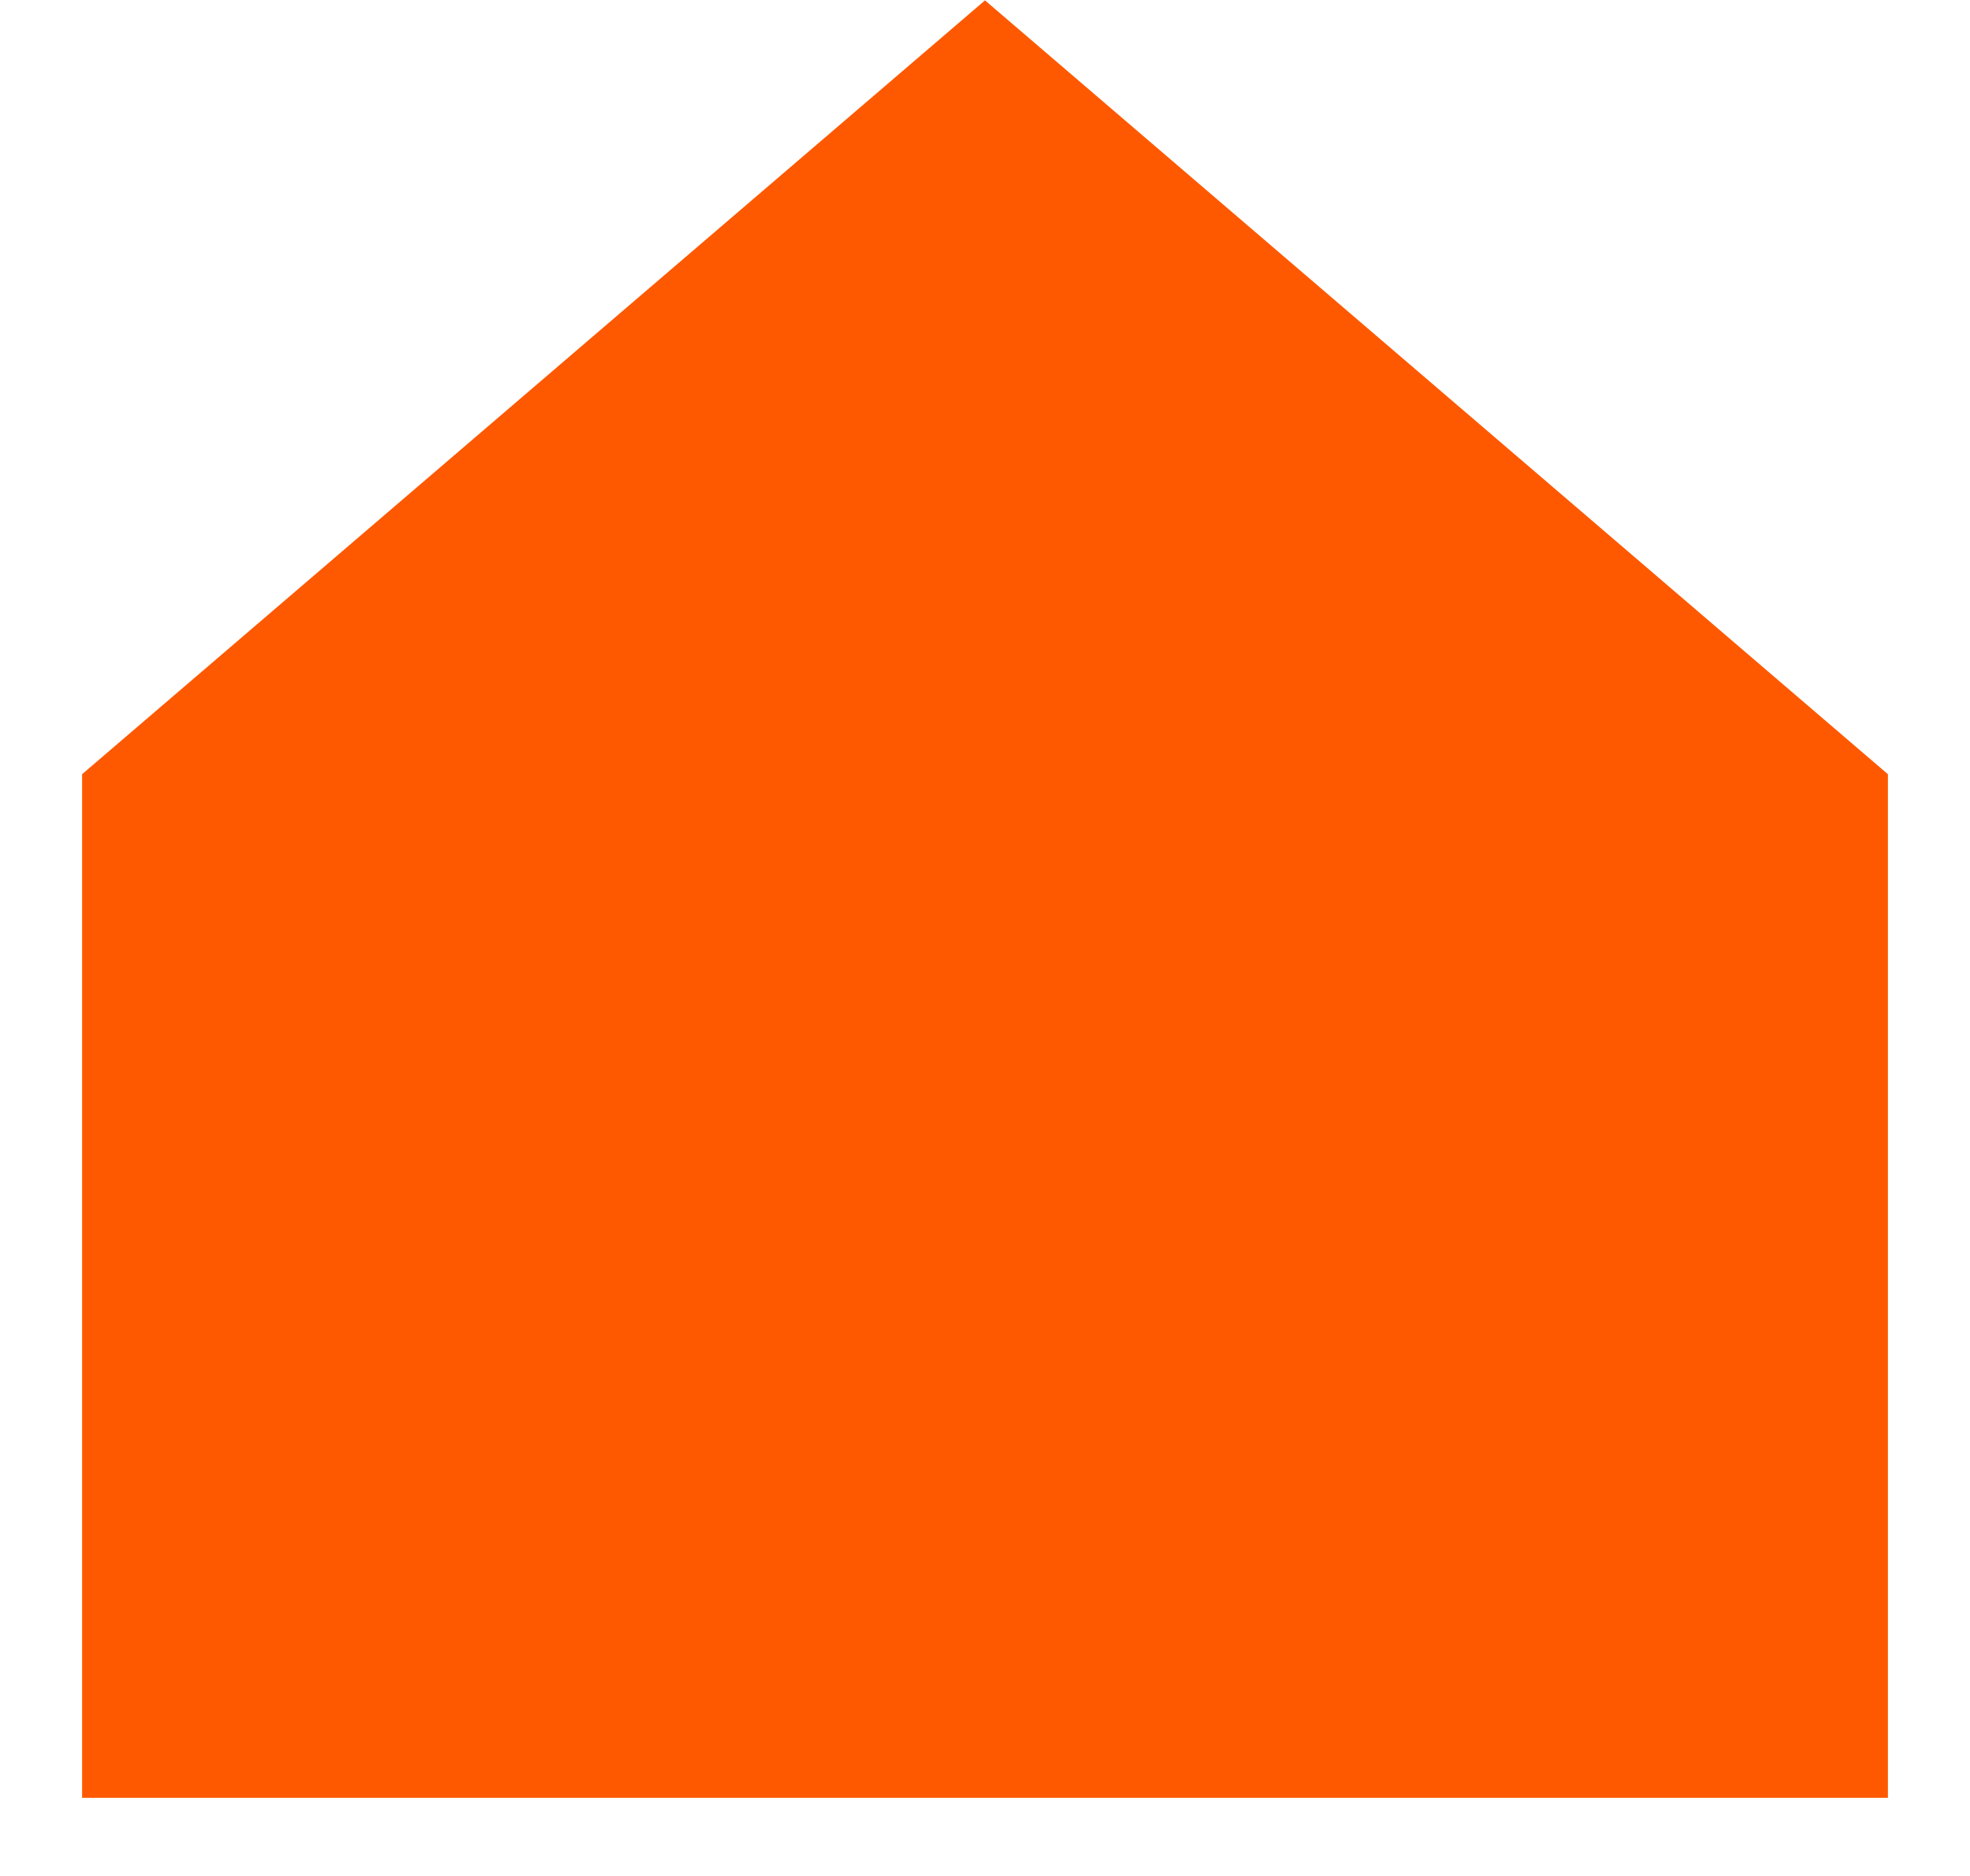
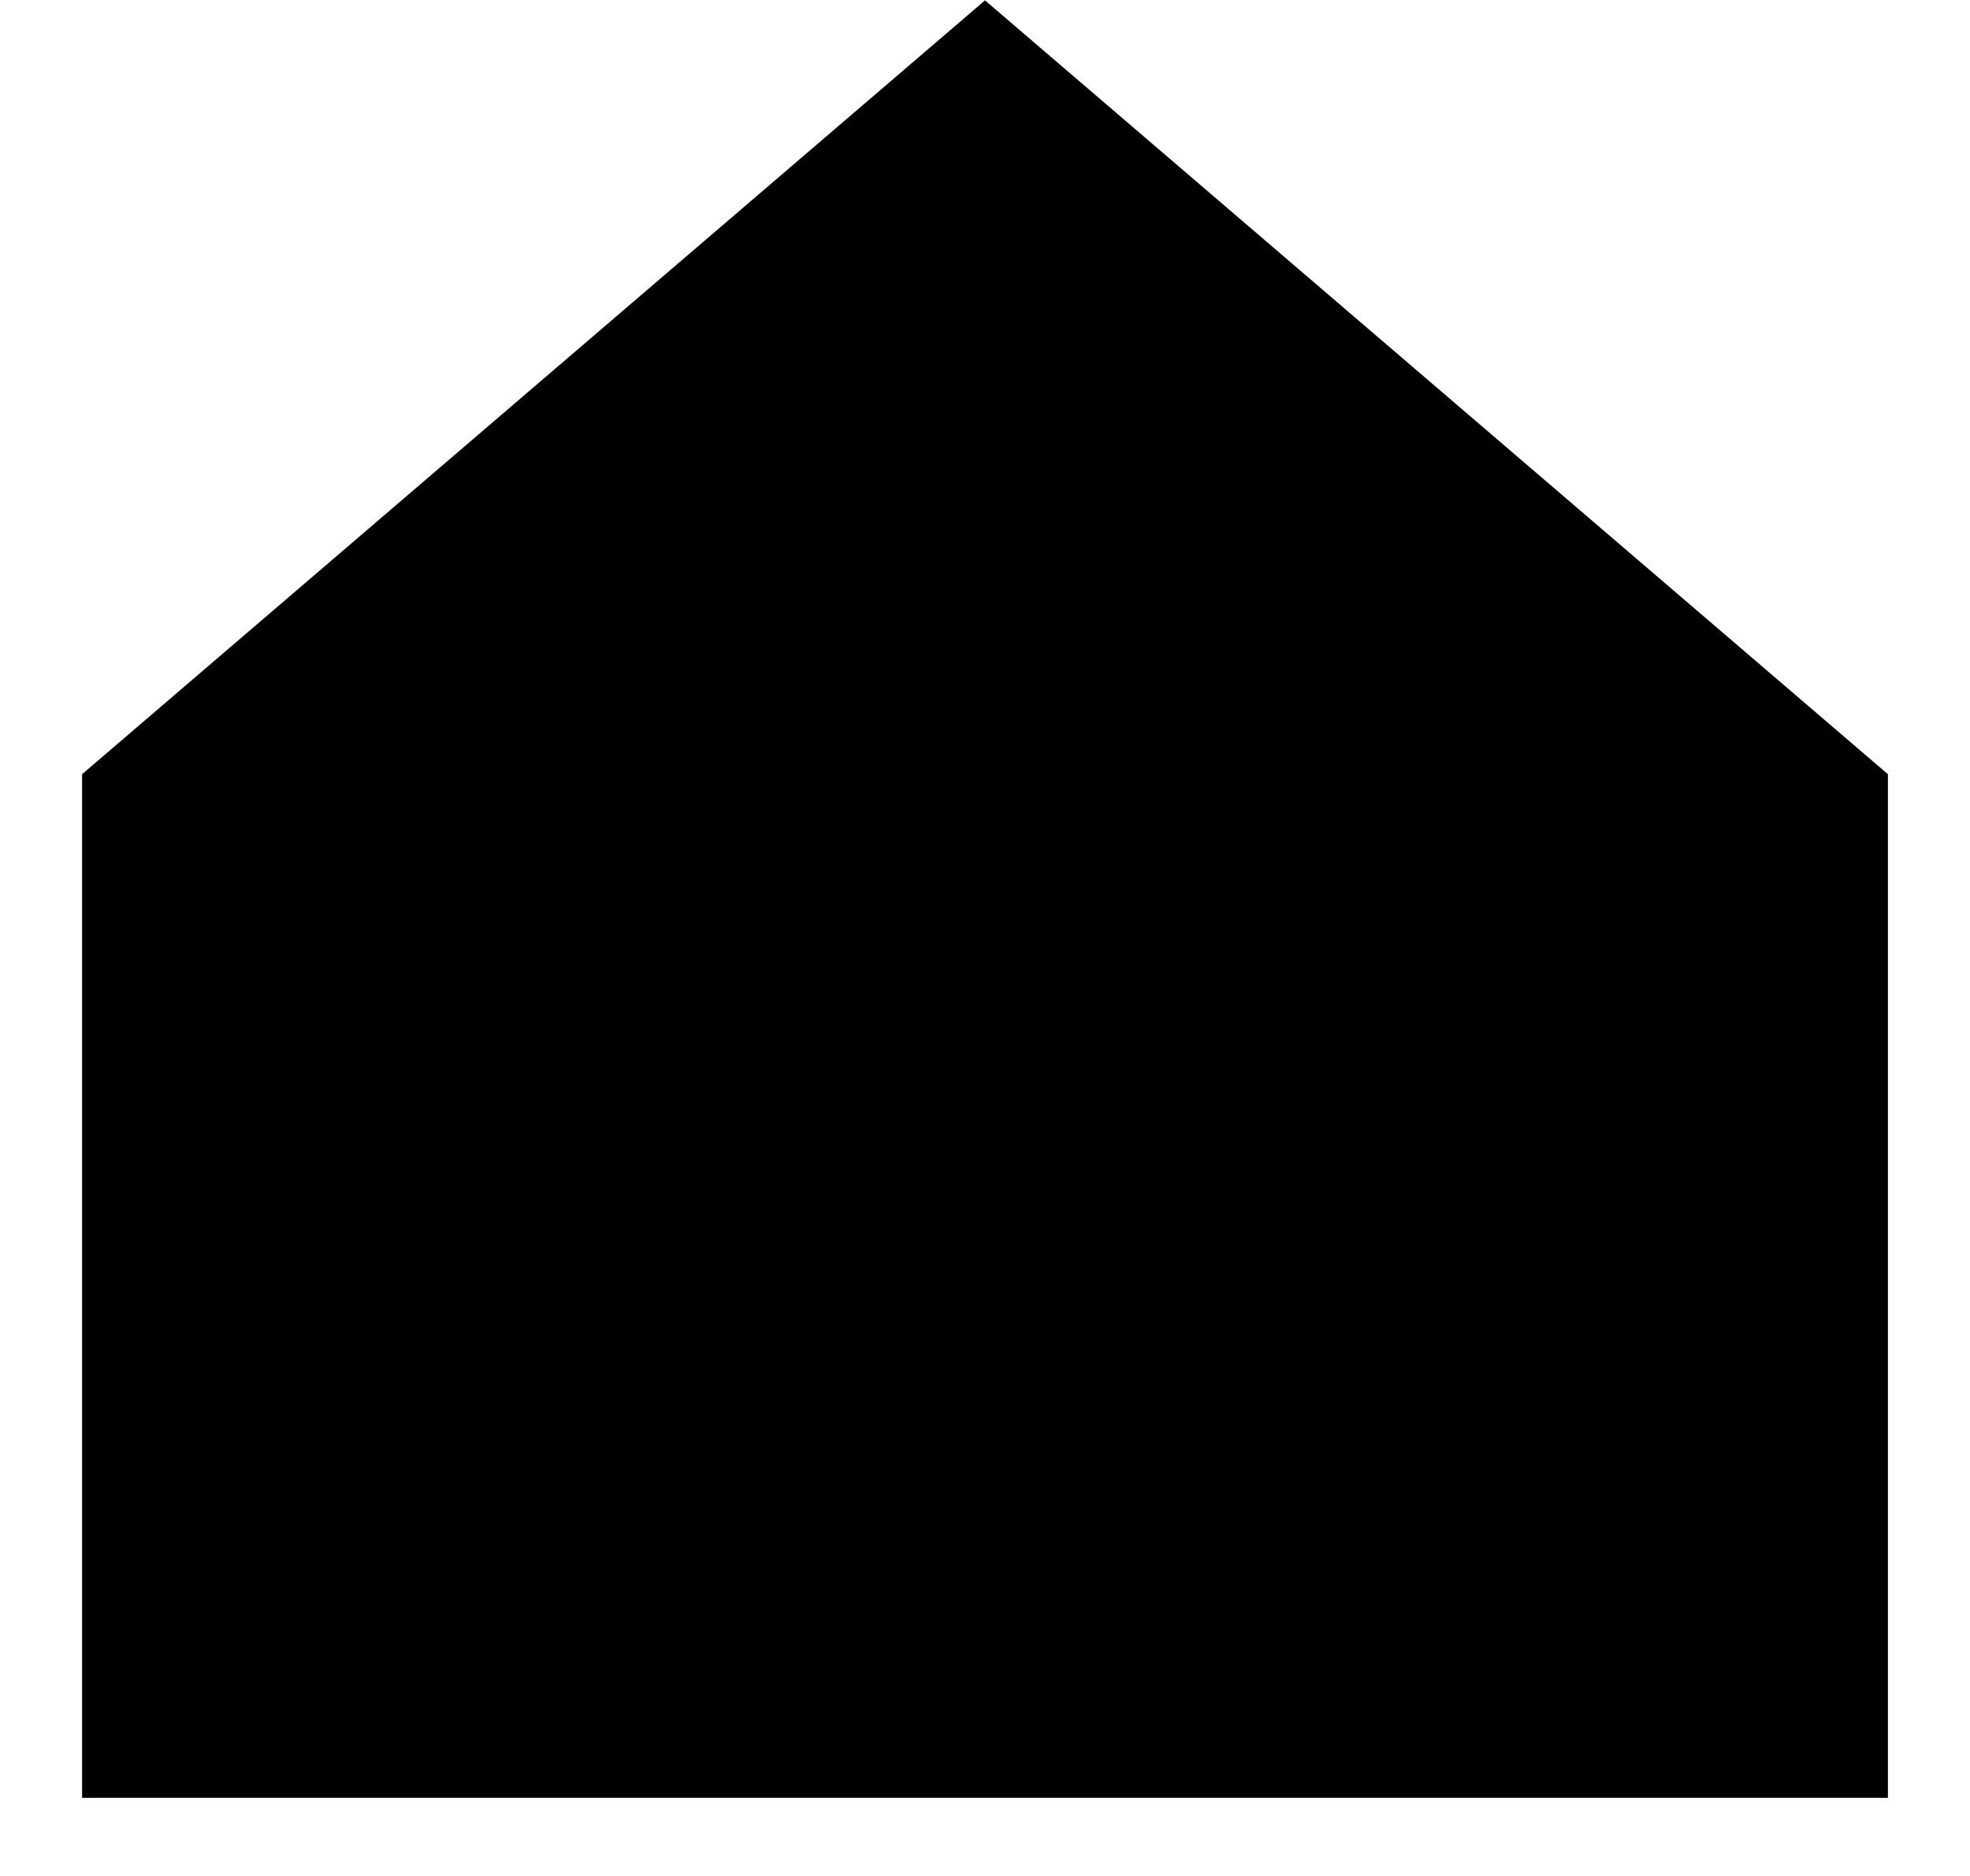
<svg xmlns="http://www.w3.org/2000/svg" width="21" height="20" viewBox="0 0 21 20" fill="none">
-   <path fill-rule="evenodd" clip-rule="evenodd" d="M20.125 8.254L10.5 0.004L0.875 8.254V19.167H20.125V8.254Z" fill="#FE5900" />
+   <path fill-rule="evenodd" clip-rule="evenodd" d="M20.125 8.254L10.5 0.004L0.875 8.254V19.167H20.125V8.254Z" fill="currentColor" />
</svg>
